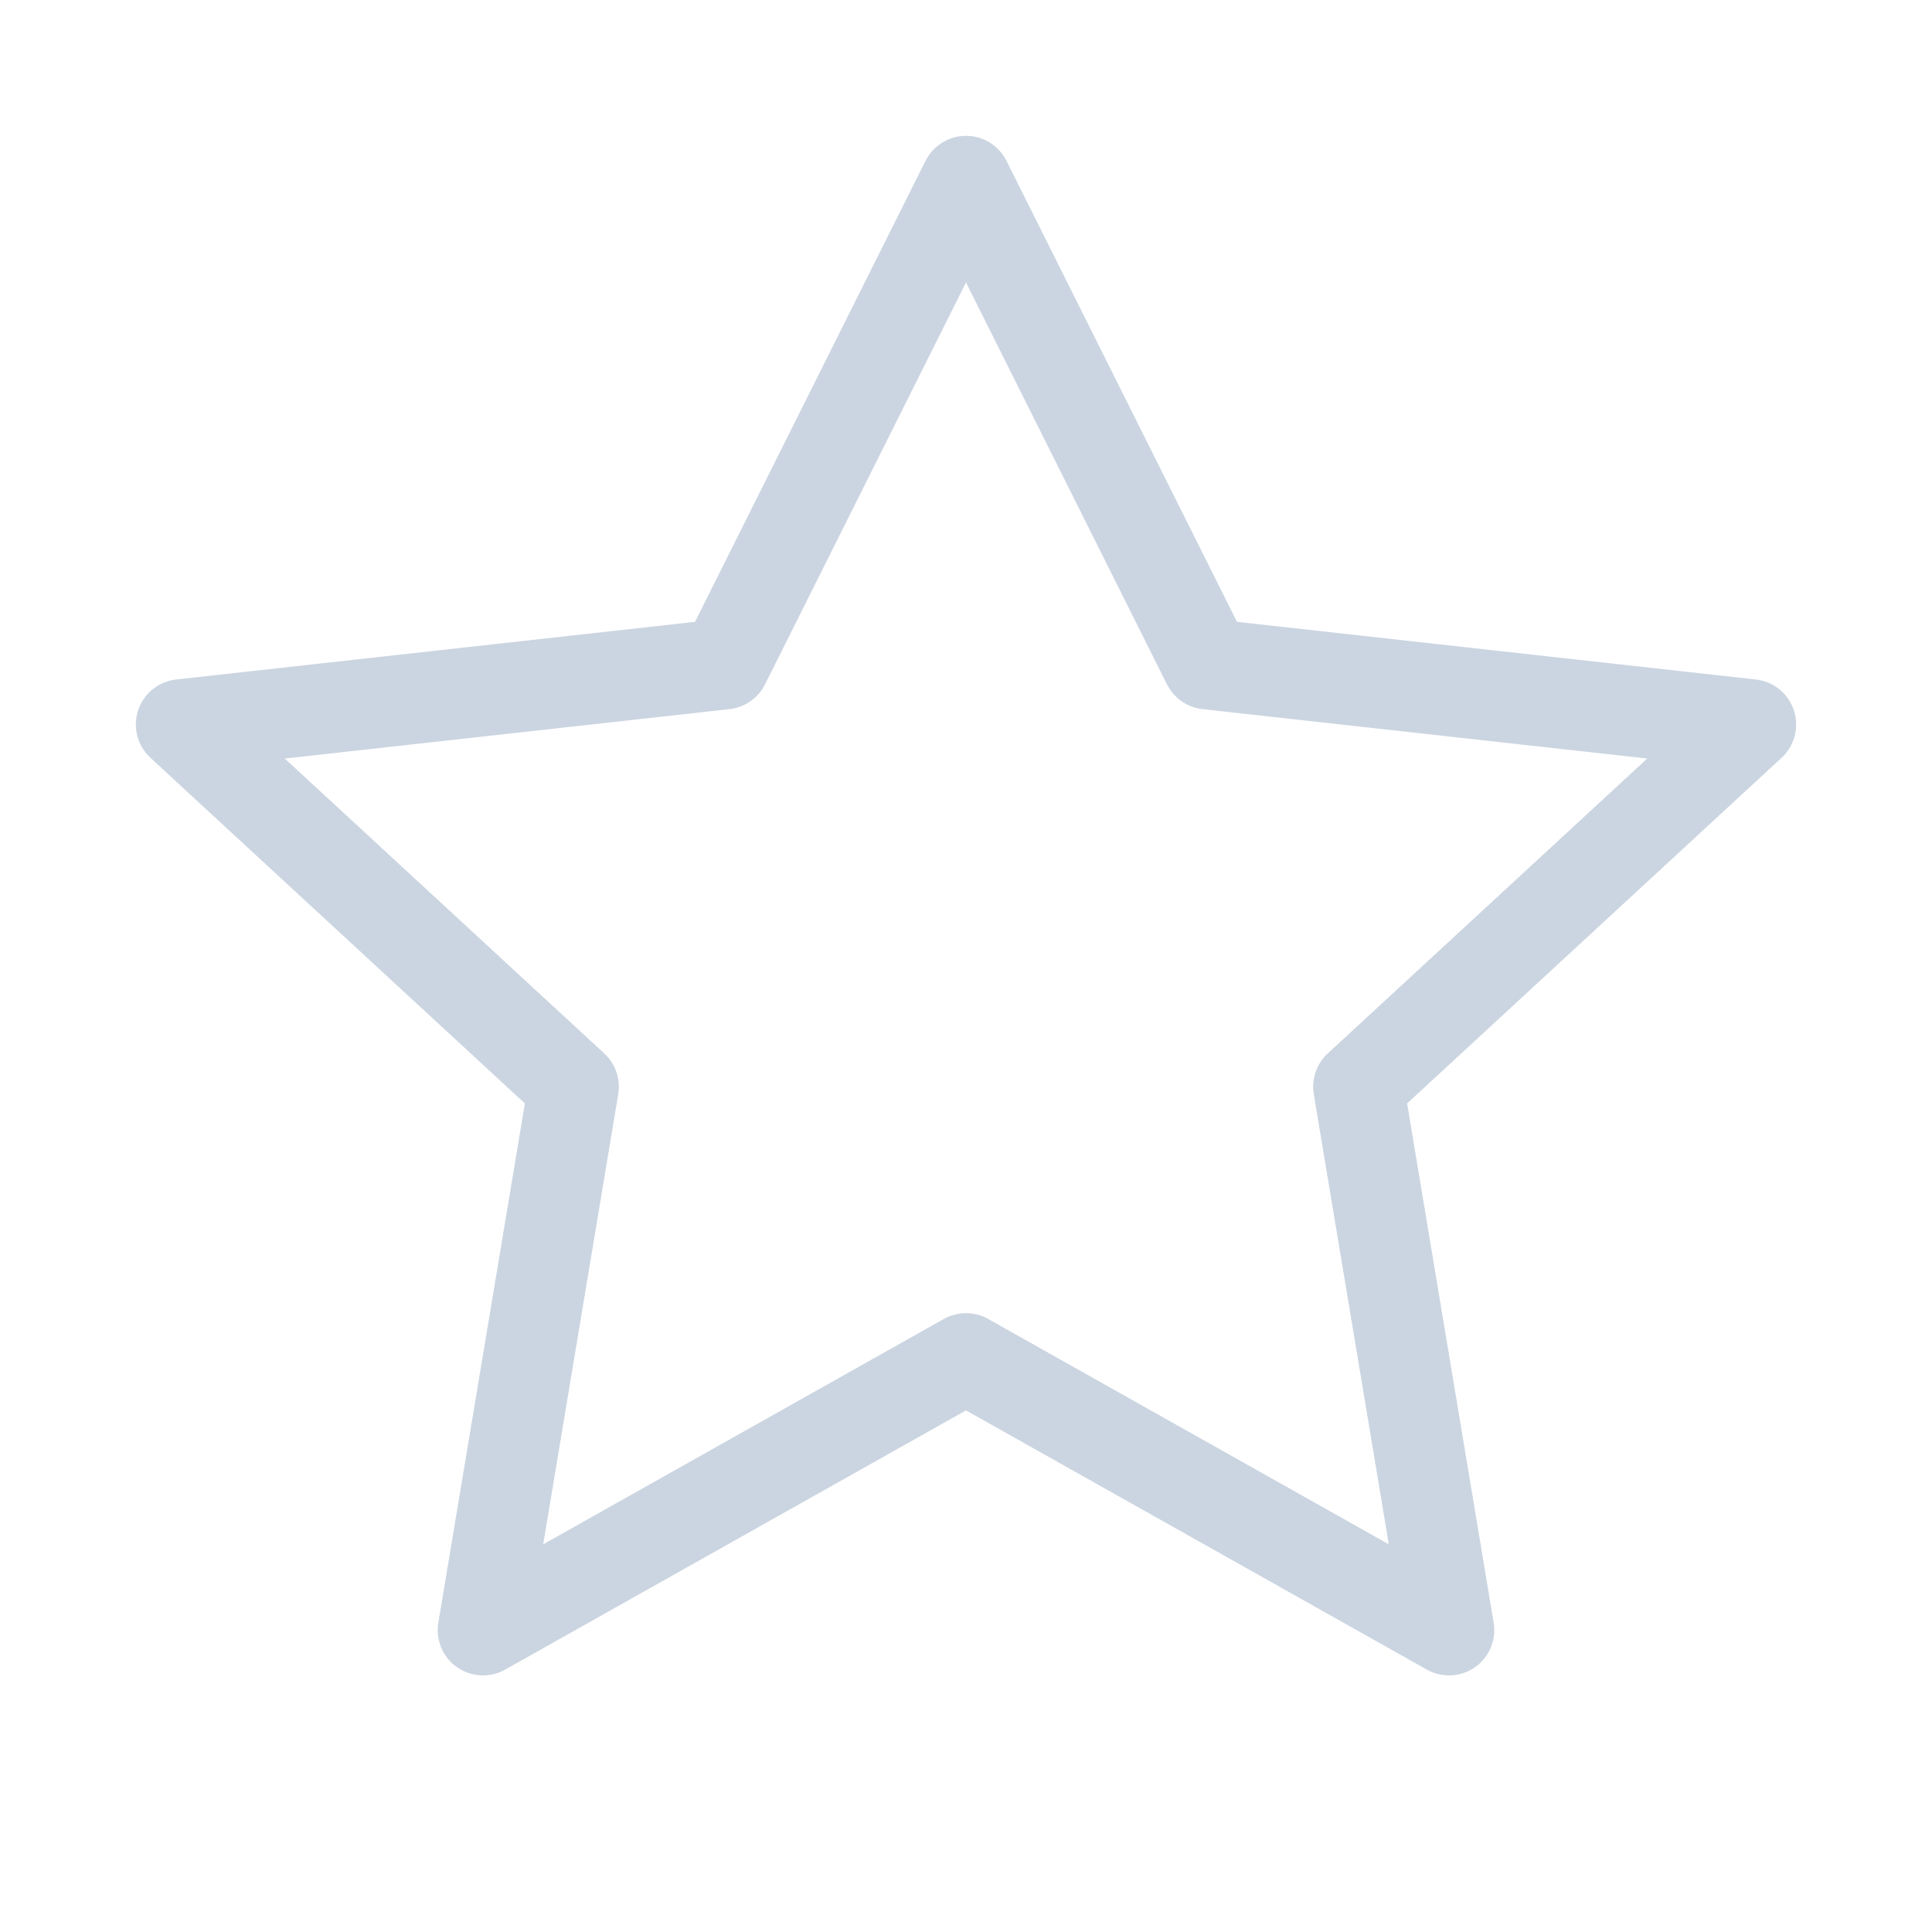
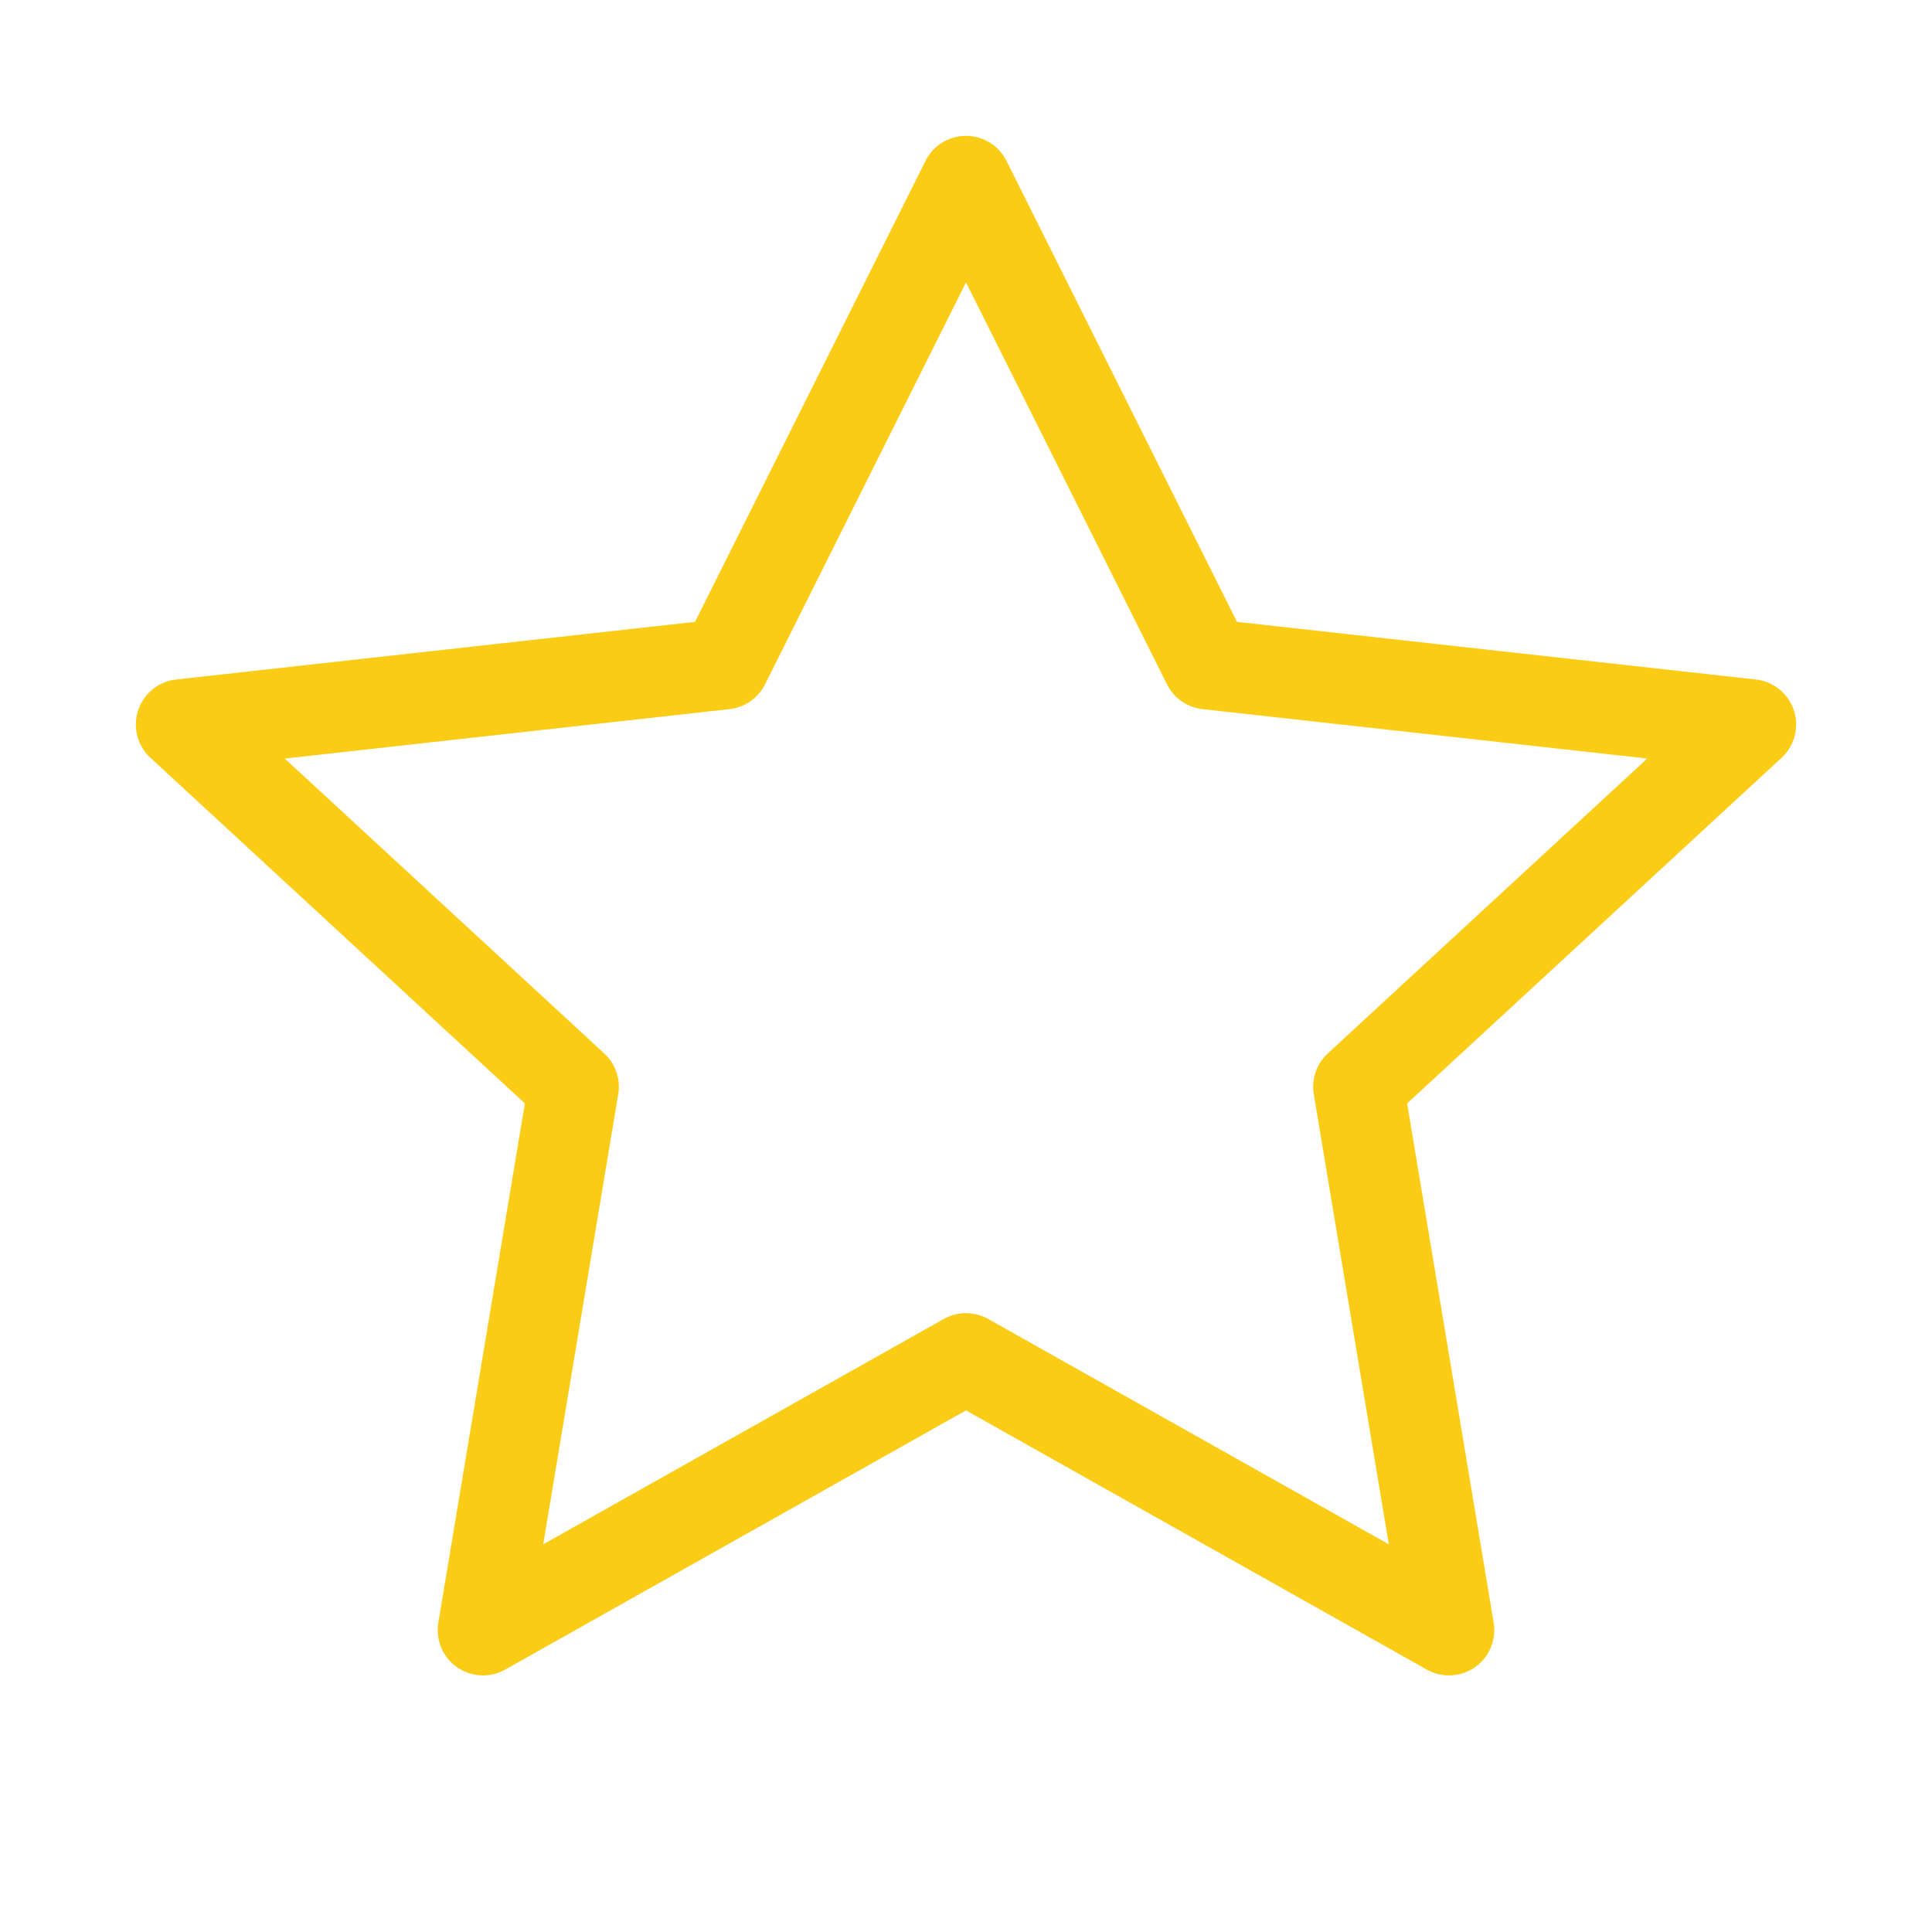
- <svg xmlns="http://www.w3.org/2000/svg" viewBox="0 0 64 64" fill="none" stroke="#cbd5e1" stroke-width="3" stroke-linecap="round" stroke-linejoin="round">
+ <svg xmlns="http://www.w3.org/2000/svg" viewBox="0 0 64 64" fill="none" stroke="#facc15" stroke-width="3" stroke-linecap="round" stroke-linejoin="round">
  <path d="M32 6l8 16 18 2-13 12 3 18-16-9-16 9 3-18-13-12 18-2z" />
</svg>
